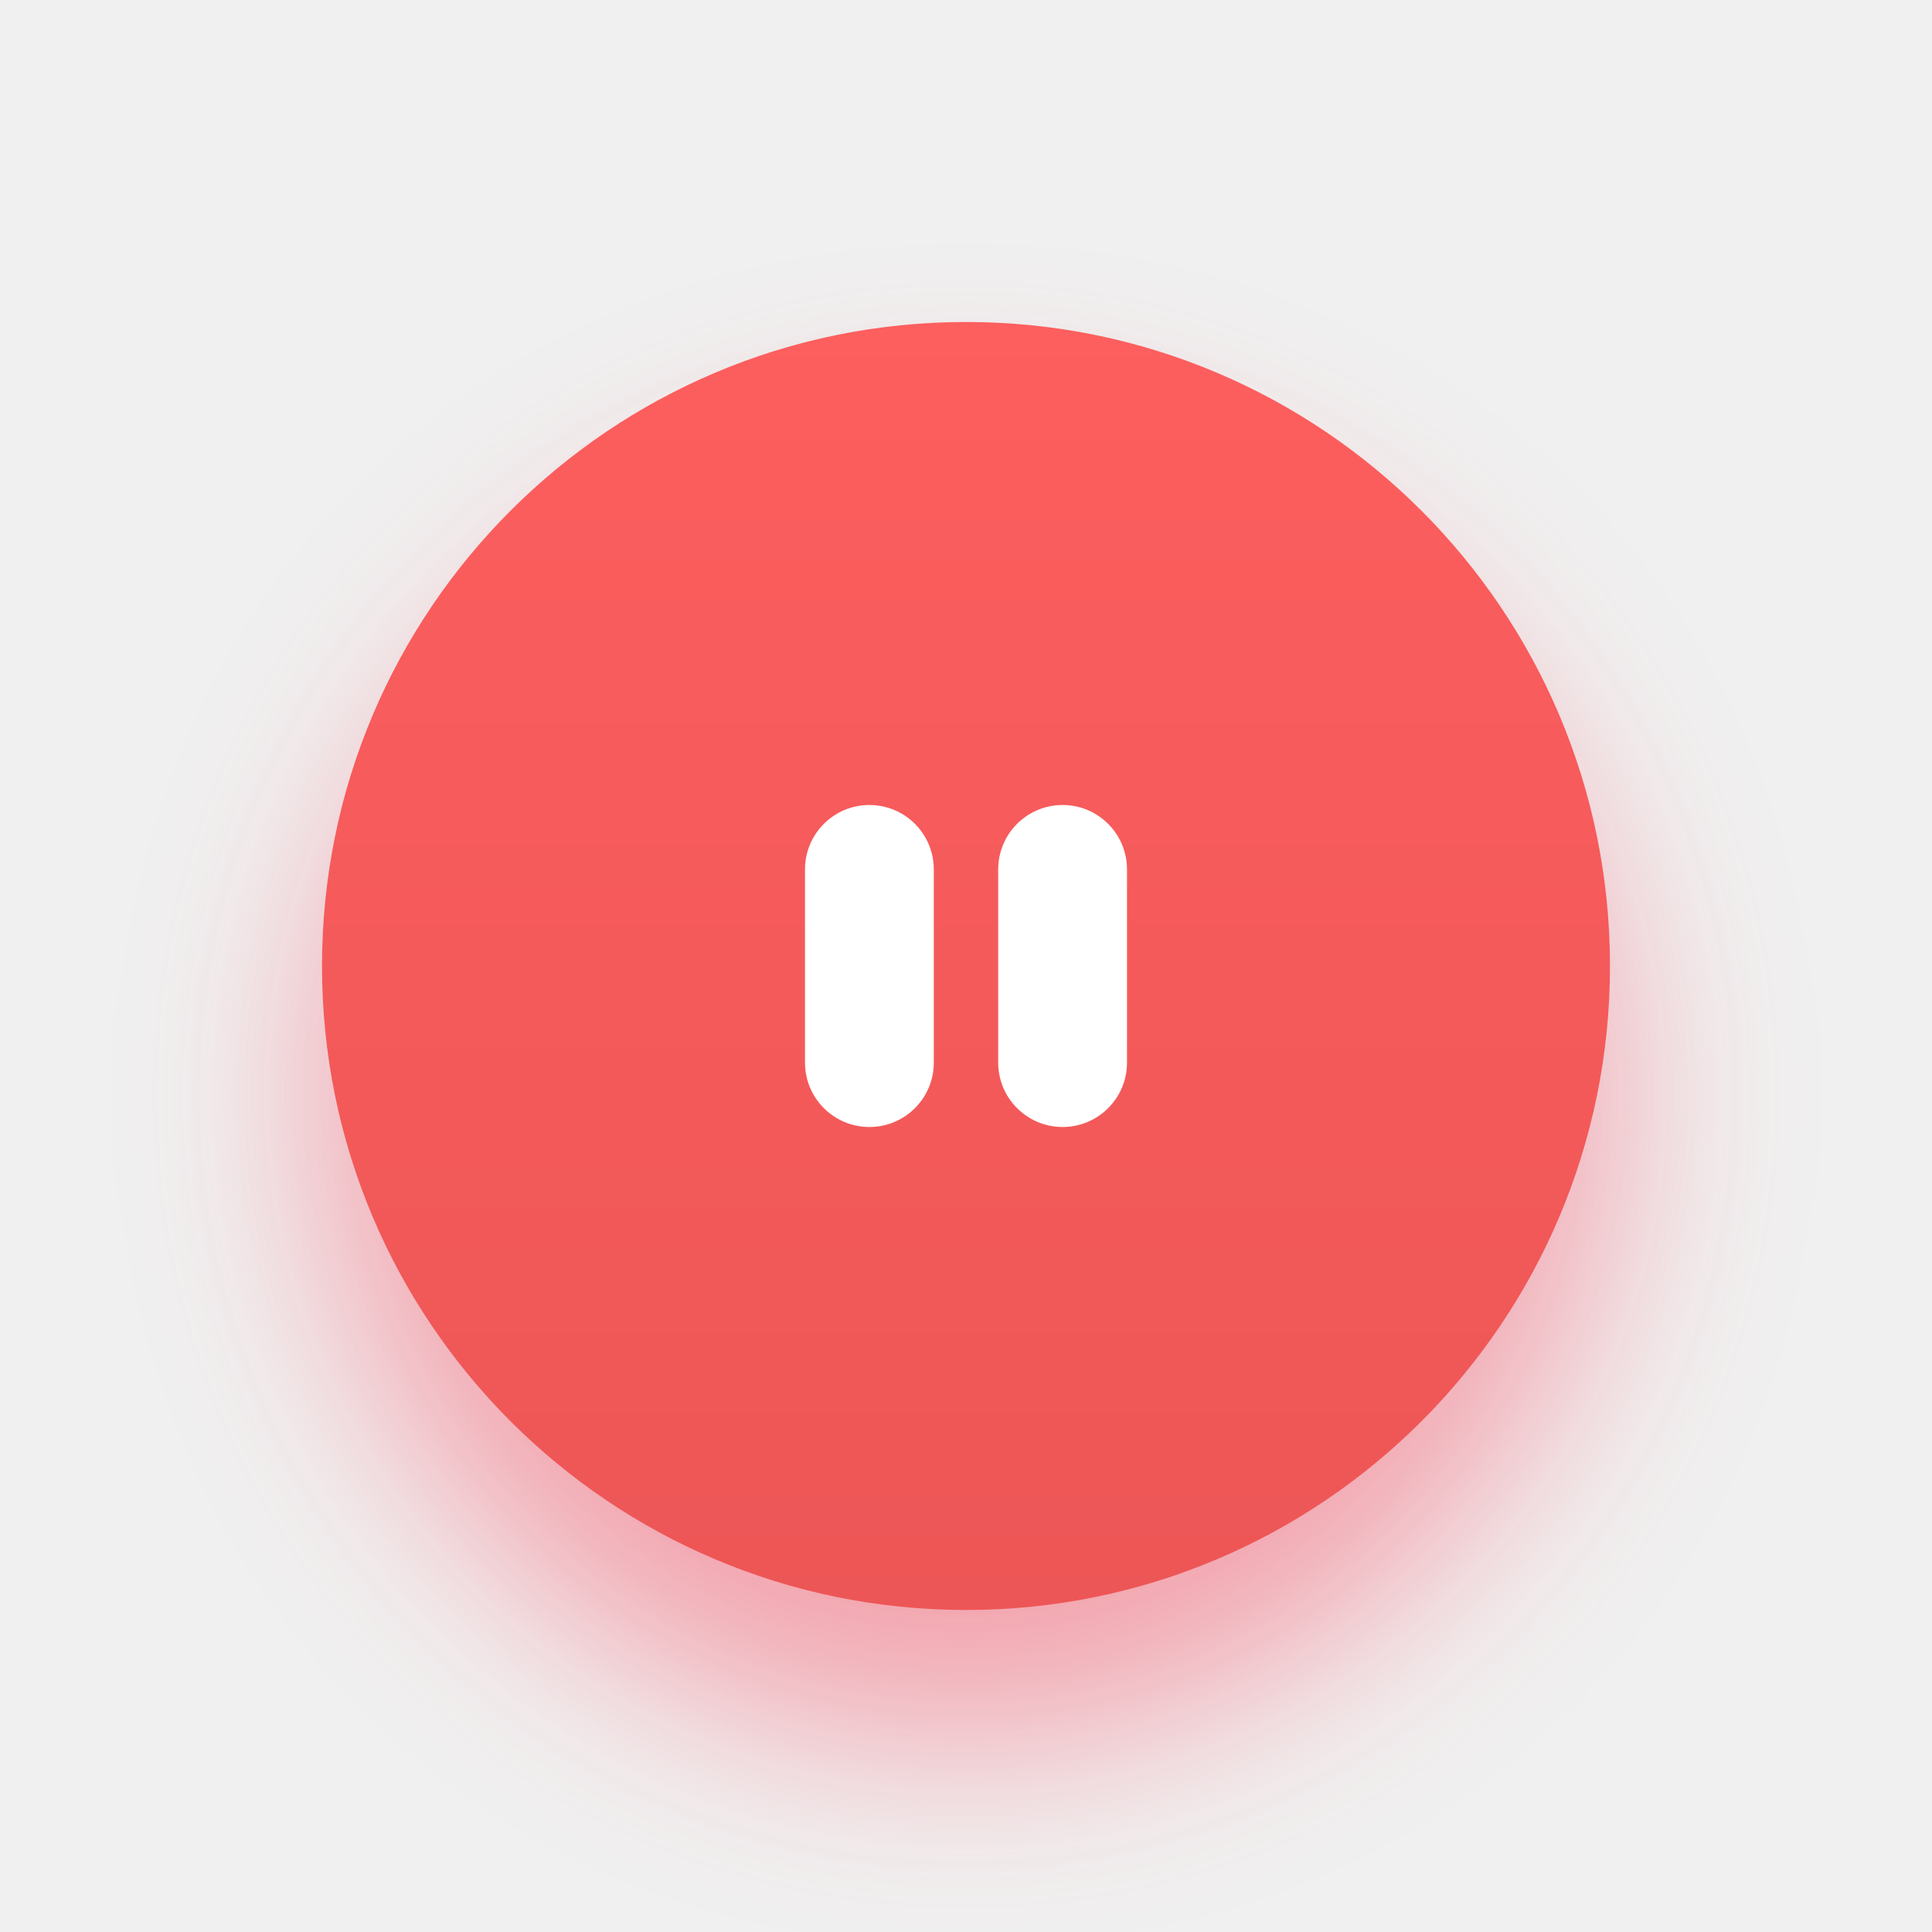
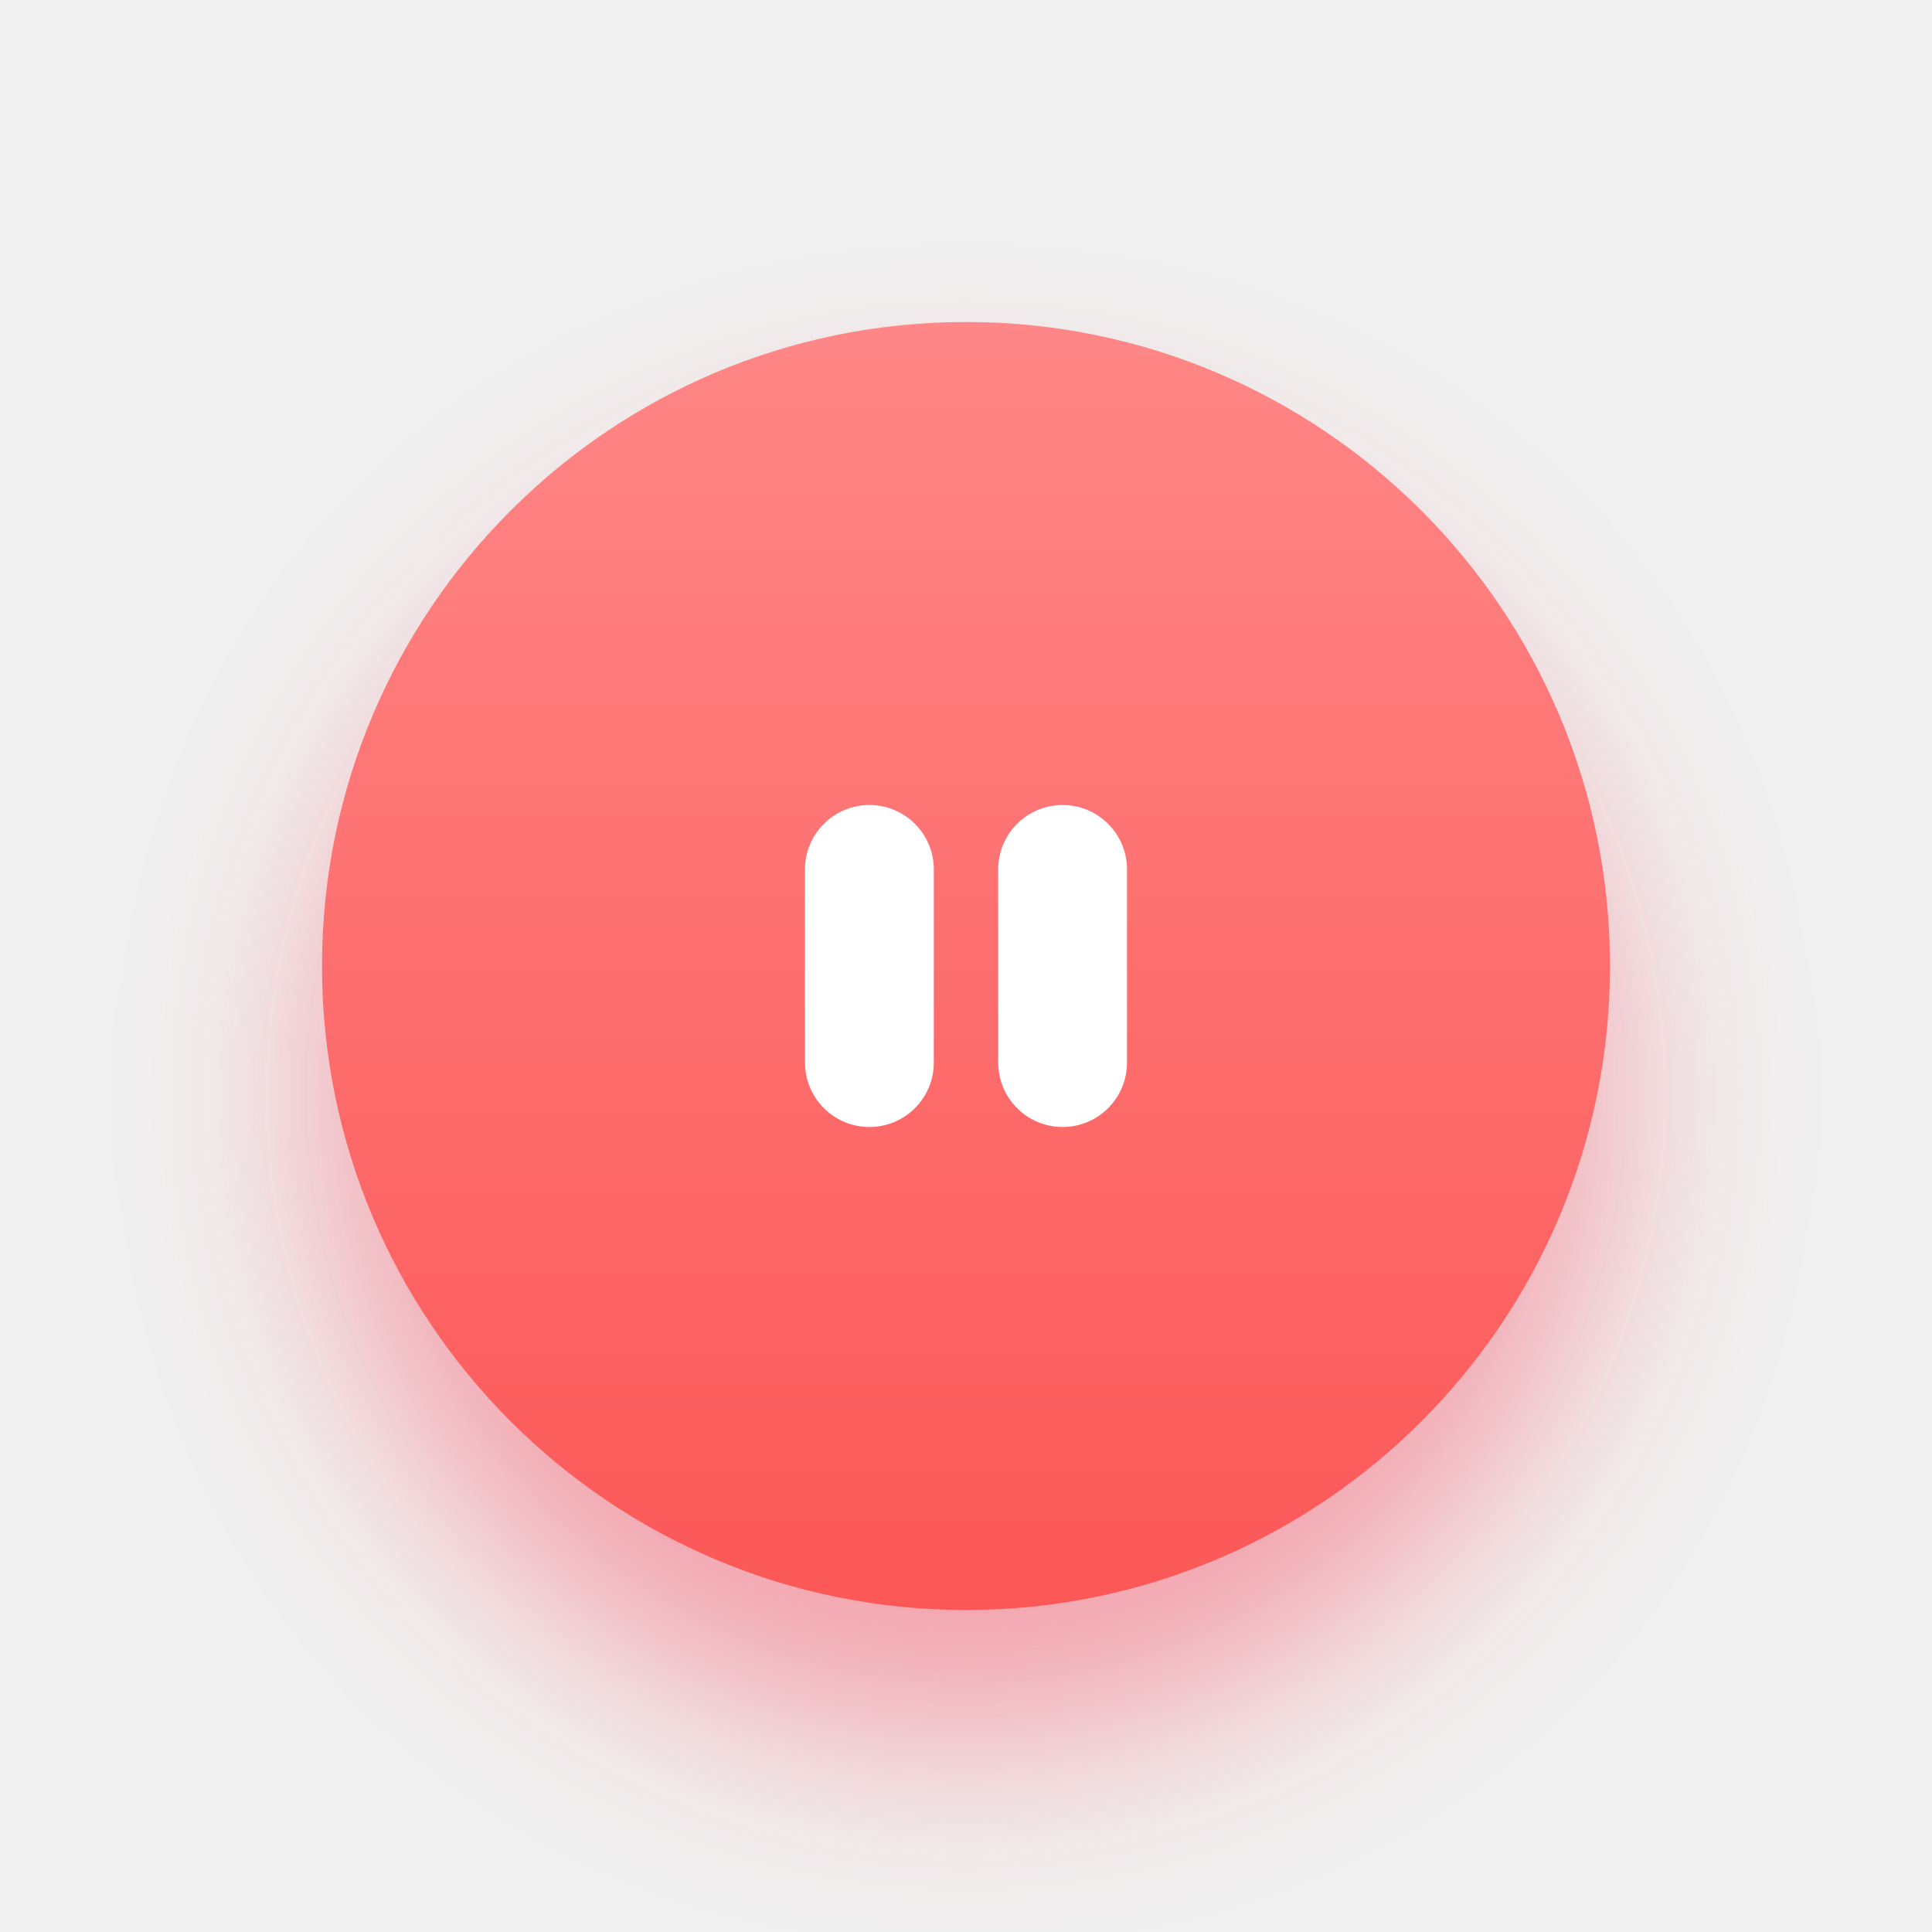
<svg xmlns="http://www.w3.org/2000/svg" xmlns:xlink="http://www.w3.org/1999/xlink" width="60px" height="60px" viewBox="0 0 60 60" version="1.1">
  <defs>
    <linearGradient x1="50%" y1="0%" x2="50%" y2="100%" id="linearGradient-1">
-       <stop stop-color="#FD5E5E" offset="0%" />
-       <stop stop-color="#ED5656" offset="100%" />
+       <stop stop-color="#FF8787" offset="0%" />
+       <stop stop-color="#FC5757" offset="100%" />
    </linearGradient>
    <circle id="path-2" cx="30" cy="30" r="20" />
    <filter x="-27.5%" y="-17.5%" width="155.0%" height="155.0%" filterUnits="objectBoundingBox" id="filter-3">
      <feOffset dx="0" dy="4" in="SourceAlpha" result="shadowOffsetOuter1" />
      <feGaussianBlur stdDeviation="3" in="shadowOffsetOuter1" result="shadowBlurOuter1" />
      <feColorMatrix values="0 0 0 0 0.973   0 0 0 0 0.173   0 0 0 0 0.277  0 0 0 0.4 0" type="matrix" in="shadowBlurOuter1" />
    </filter>
  </defs>
  <g id="页面-1" stroke="none" stroke-width="1" fill="none" fill-rule="evenodd">
    <g id="按钮状态" transform="translate(-480, -277)">
      <g id="pause_red_normal" transform="translate(480, 277)">
        <g id="Oval">
          <use fill="black" fill-opacity="1" filter="url(#filter-3)" xlink:href="#path-2" />
          <use fill="url(#linearGradient-1)" fill-rule="evenodd" xlink:href="#path-2" />
        </g>
        <path d="M27,25 C28.105,25 29,25.895 29,27 L29,33 C29,34.105 28.105,35 27,35 C25.895,35 25,34.105 25,33 L25,27 C25,25.895 25.895,25 27,25 Z M33,25 C34.105,25 35,25.895 35,27 L35,33 C35,34.105 34.105,35 33,35 C31.895,35 31,34.105 31,33 L31,27 C31,25.895 31.895,25 33,25 Z" id="Combined-Shape" fill="#FFFFFF" />
      </g>
    </g>
  </g>
</svg>
